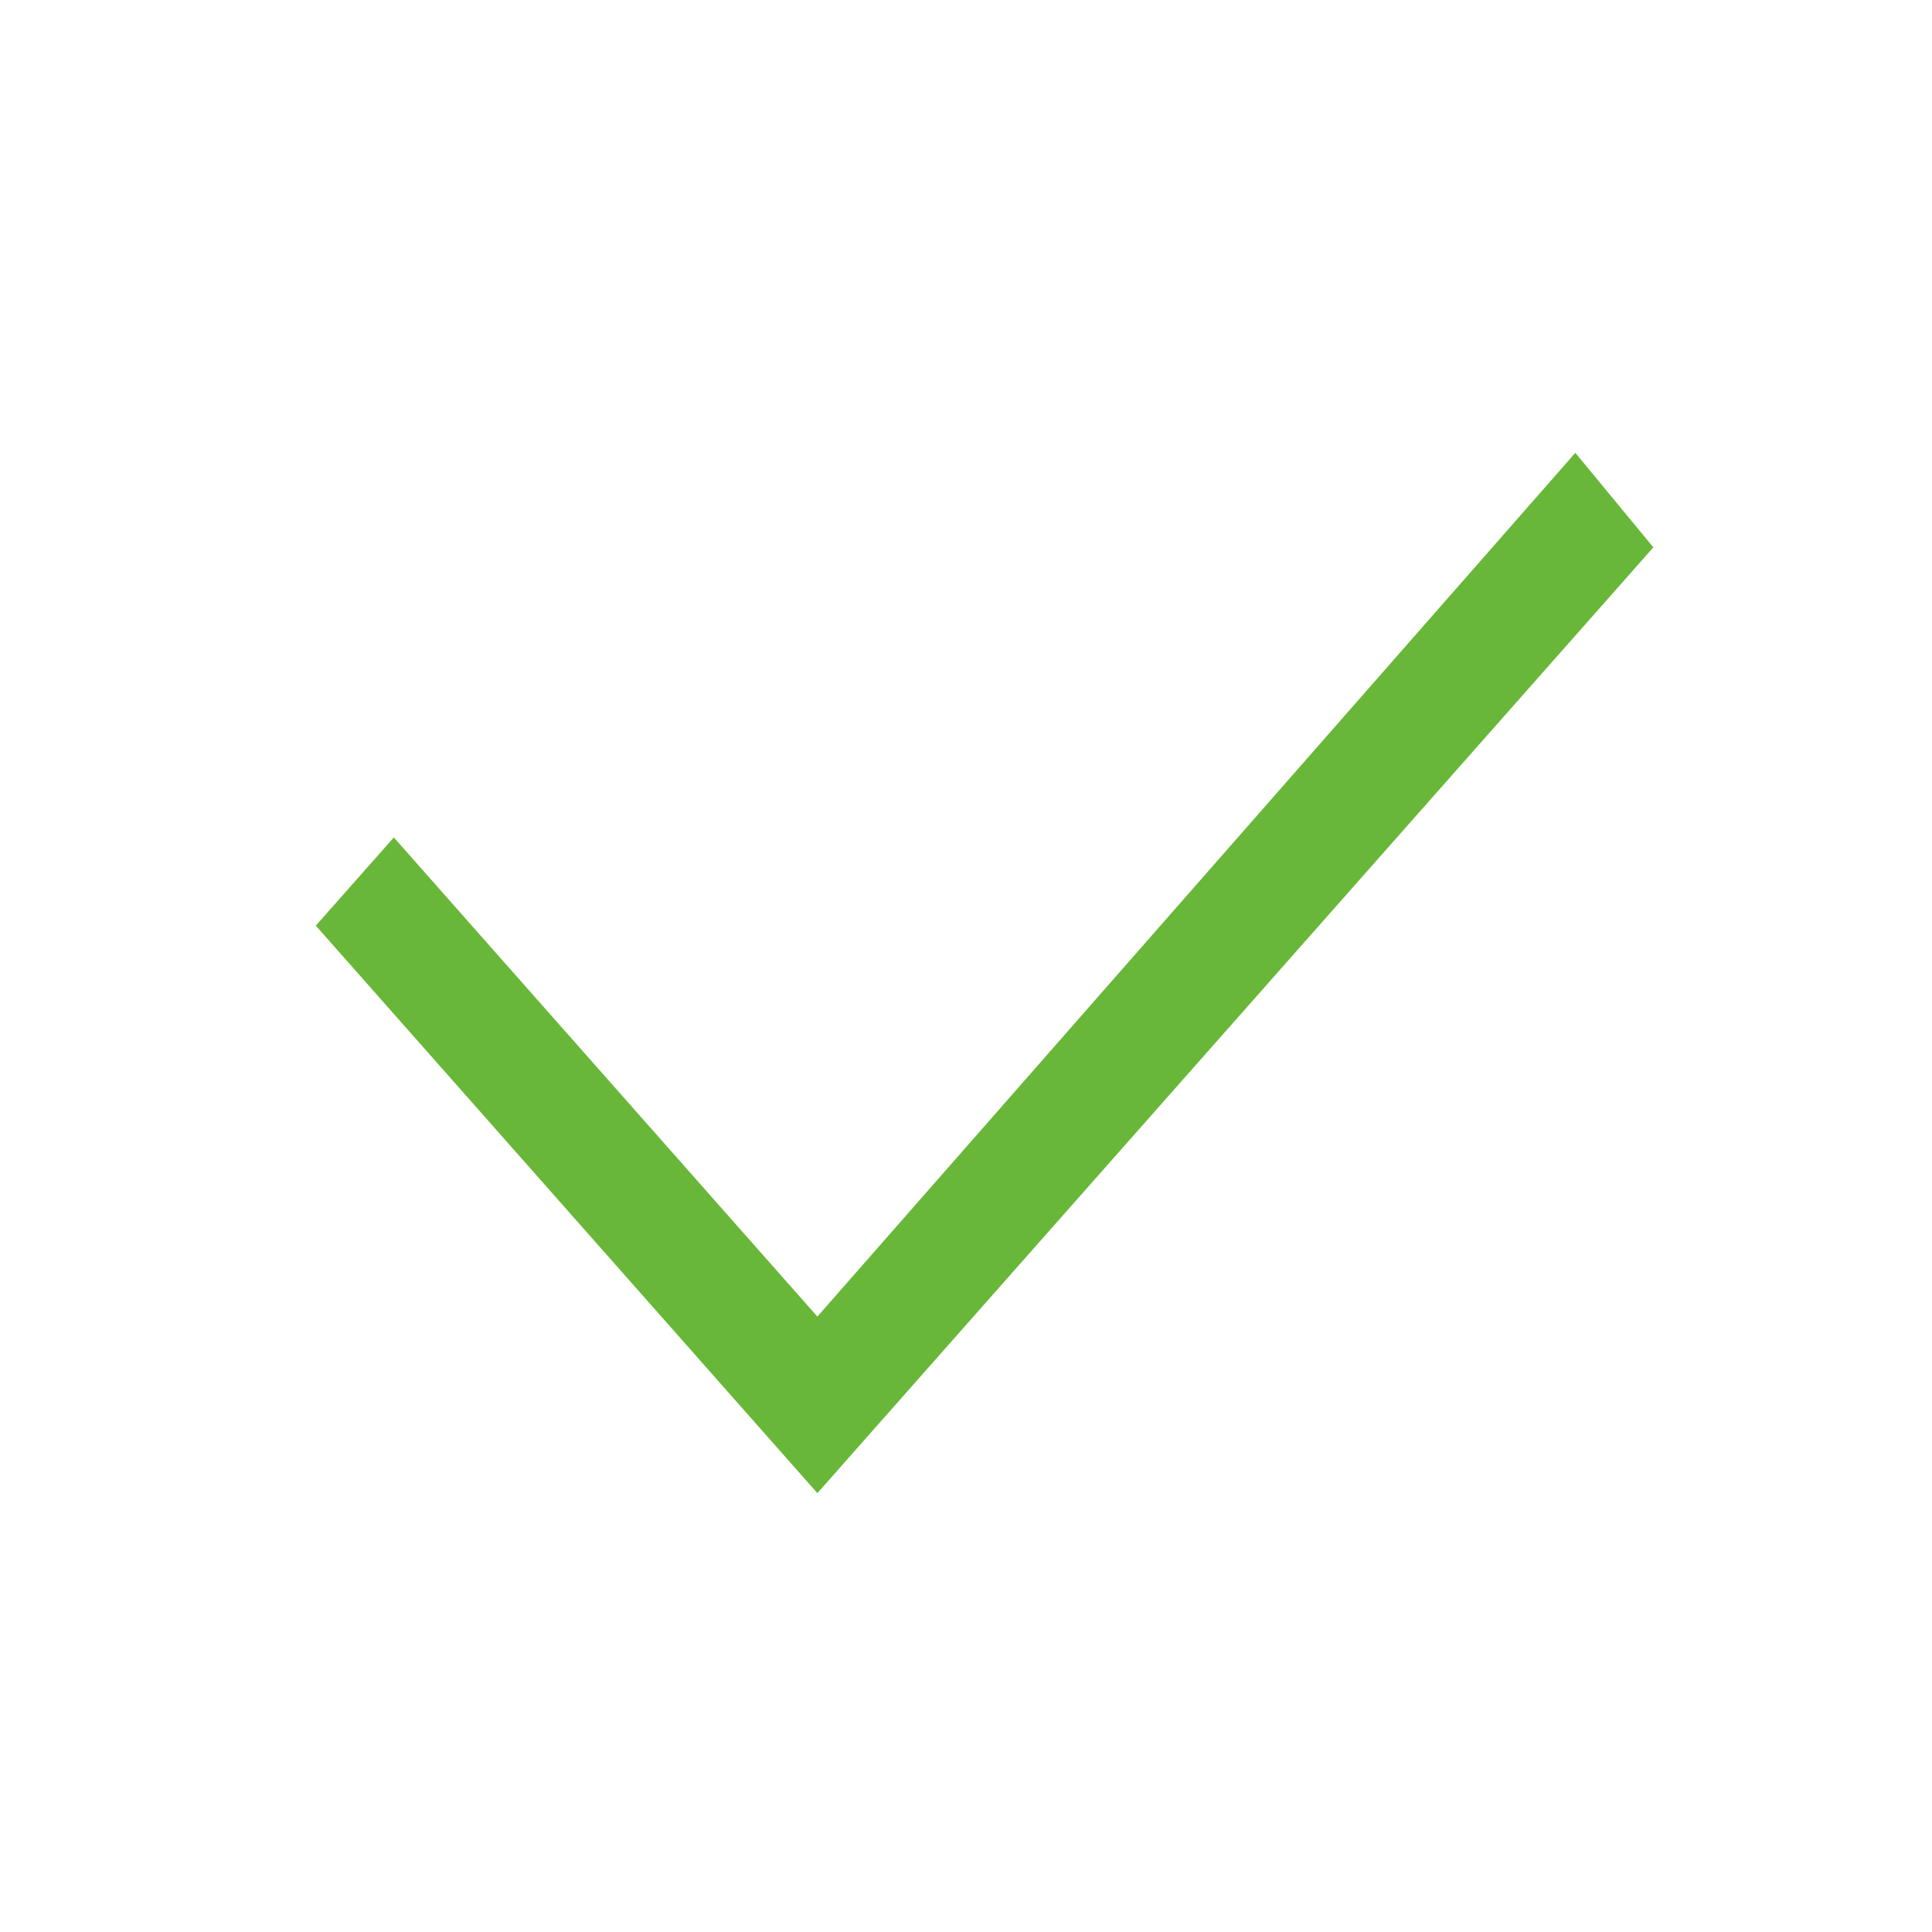
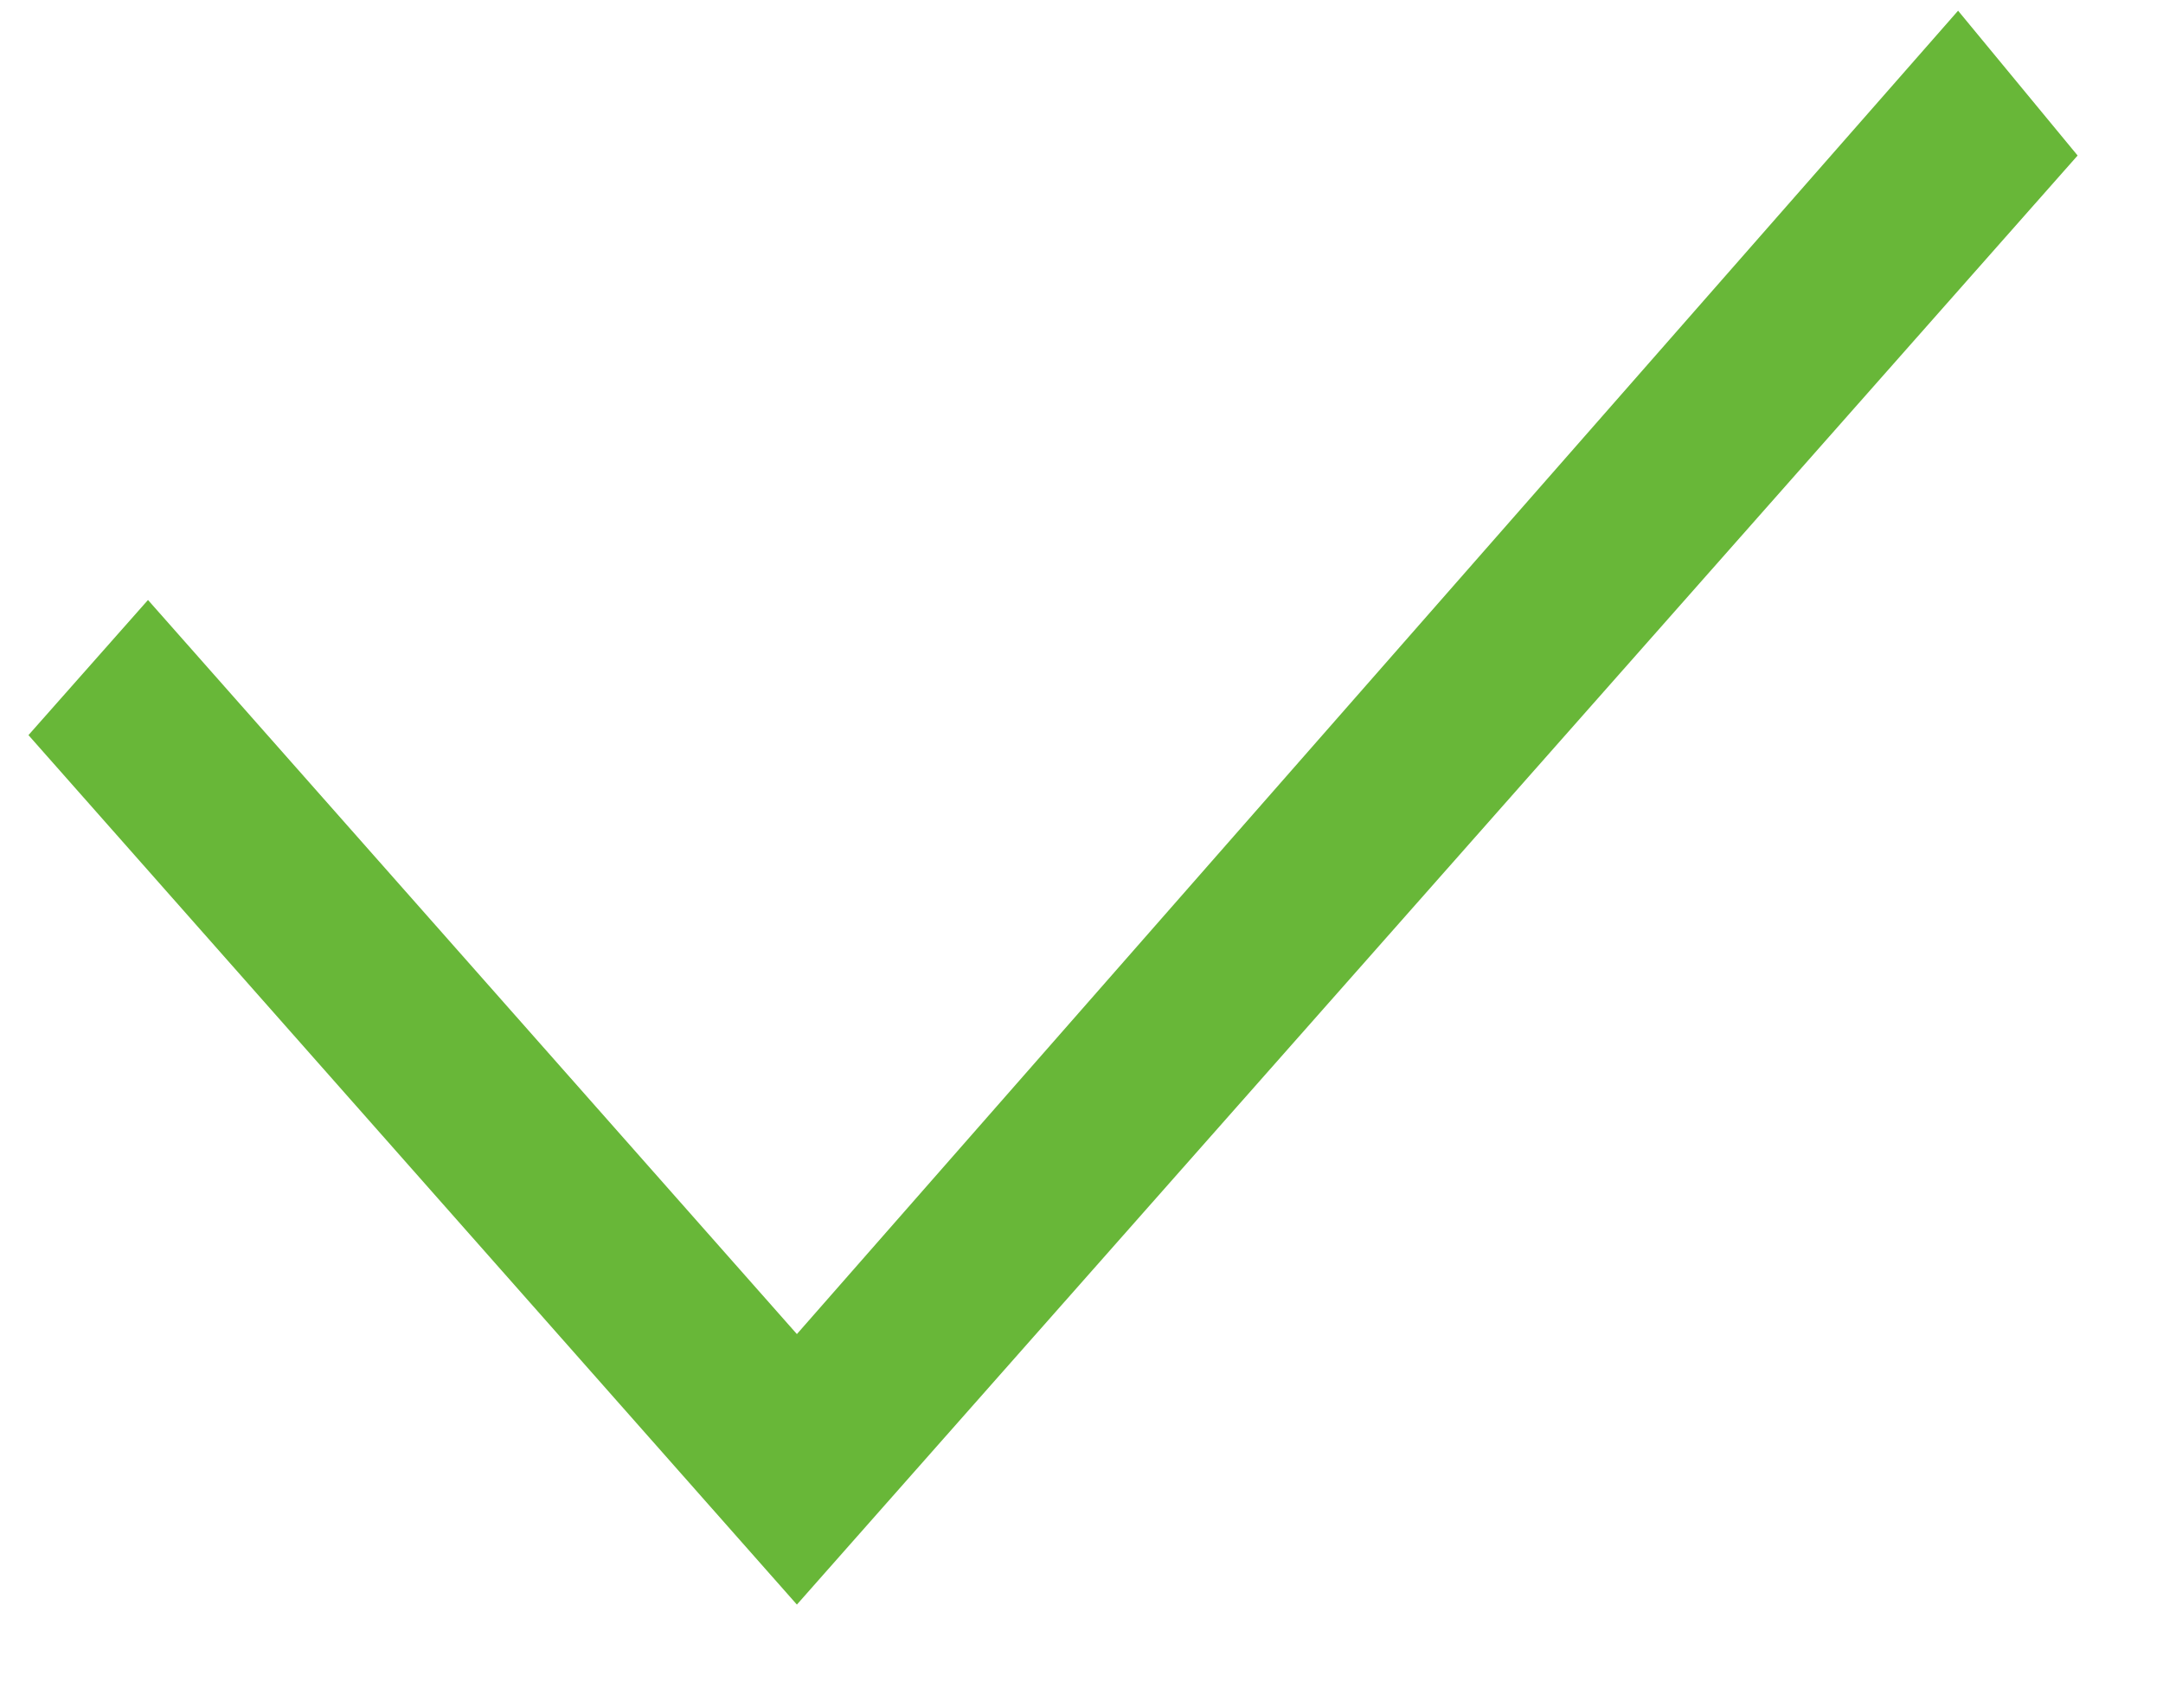
- <svg xmlns="http://www.w3.org/2000/svg" width="26" height="26" viewBox="0 0 26 26" fill="none">
-   <path d="M11 17.718L5.3 11.27L4.25 12.457L11 20.094L22.25 7.366L21.2 6.094L11 17.718Z" fill="#68B738" />
+ <svg xmlns="http://www.w3.org/2000/svg" width="19" height="15" viewBox="0 0 19 15" fill="none">
+   <path d="M7 11.718L1.3 5.27L0.25 6.457L7 14.094L18.25 1.366L17.2 0.094L7 11.718Z" fill="#68B738" />
</svg>
